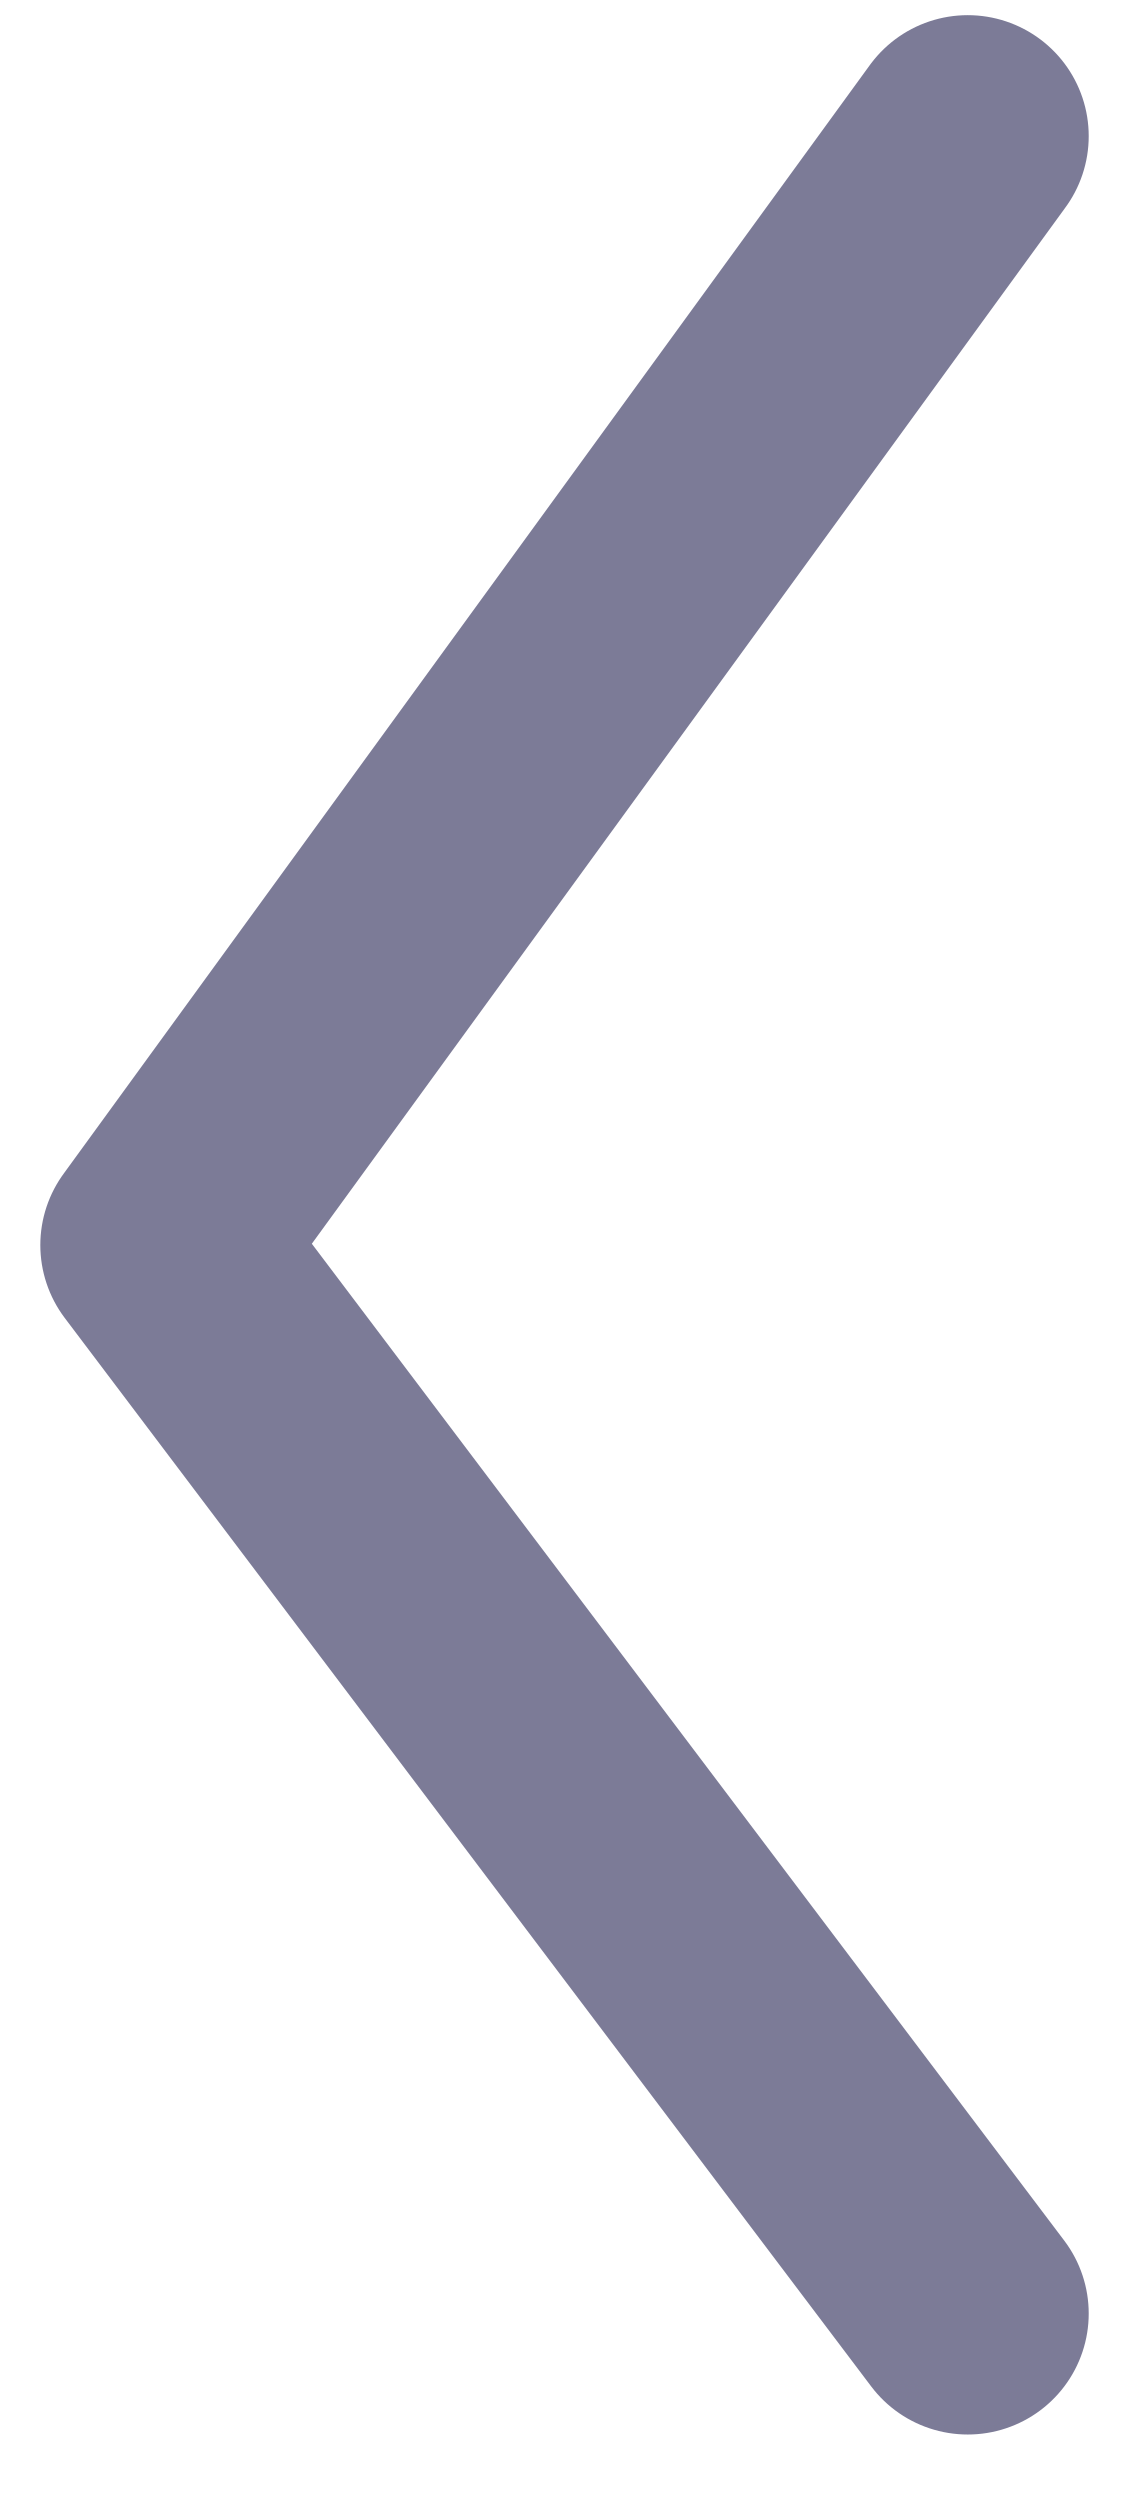
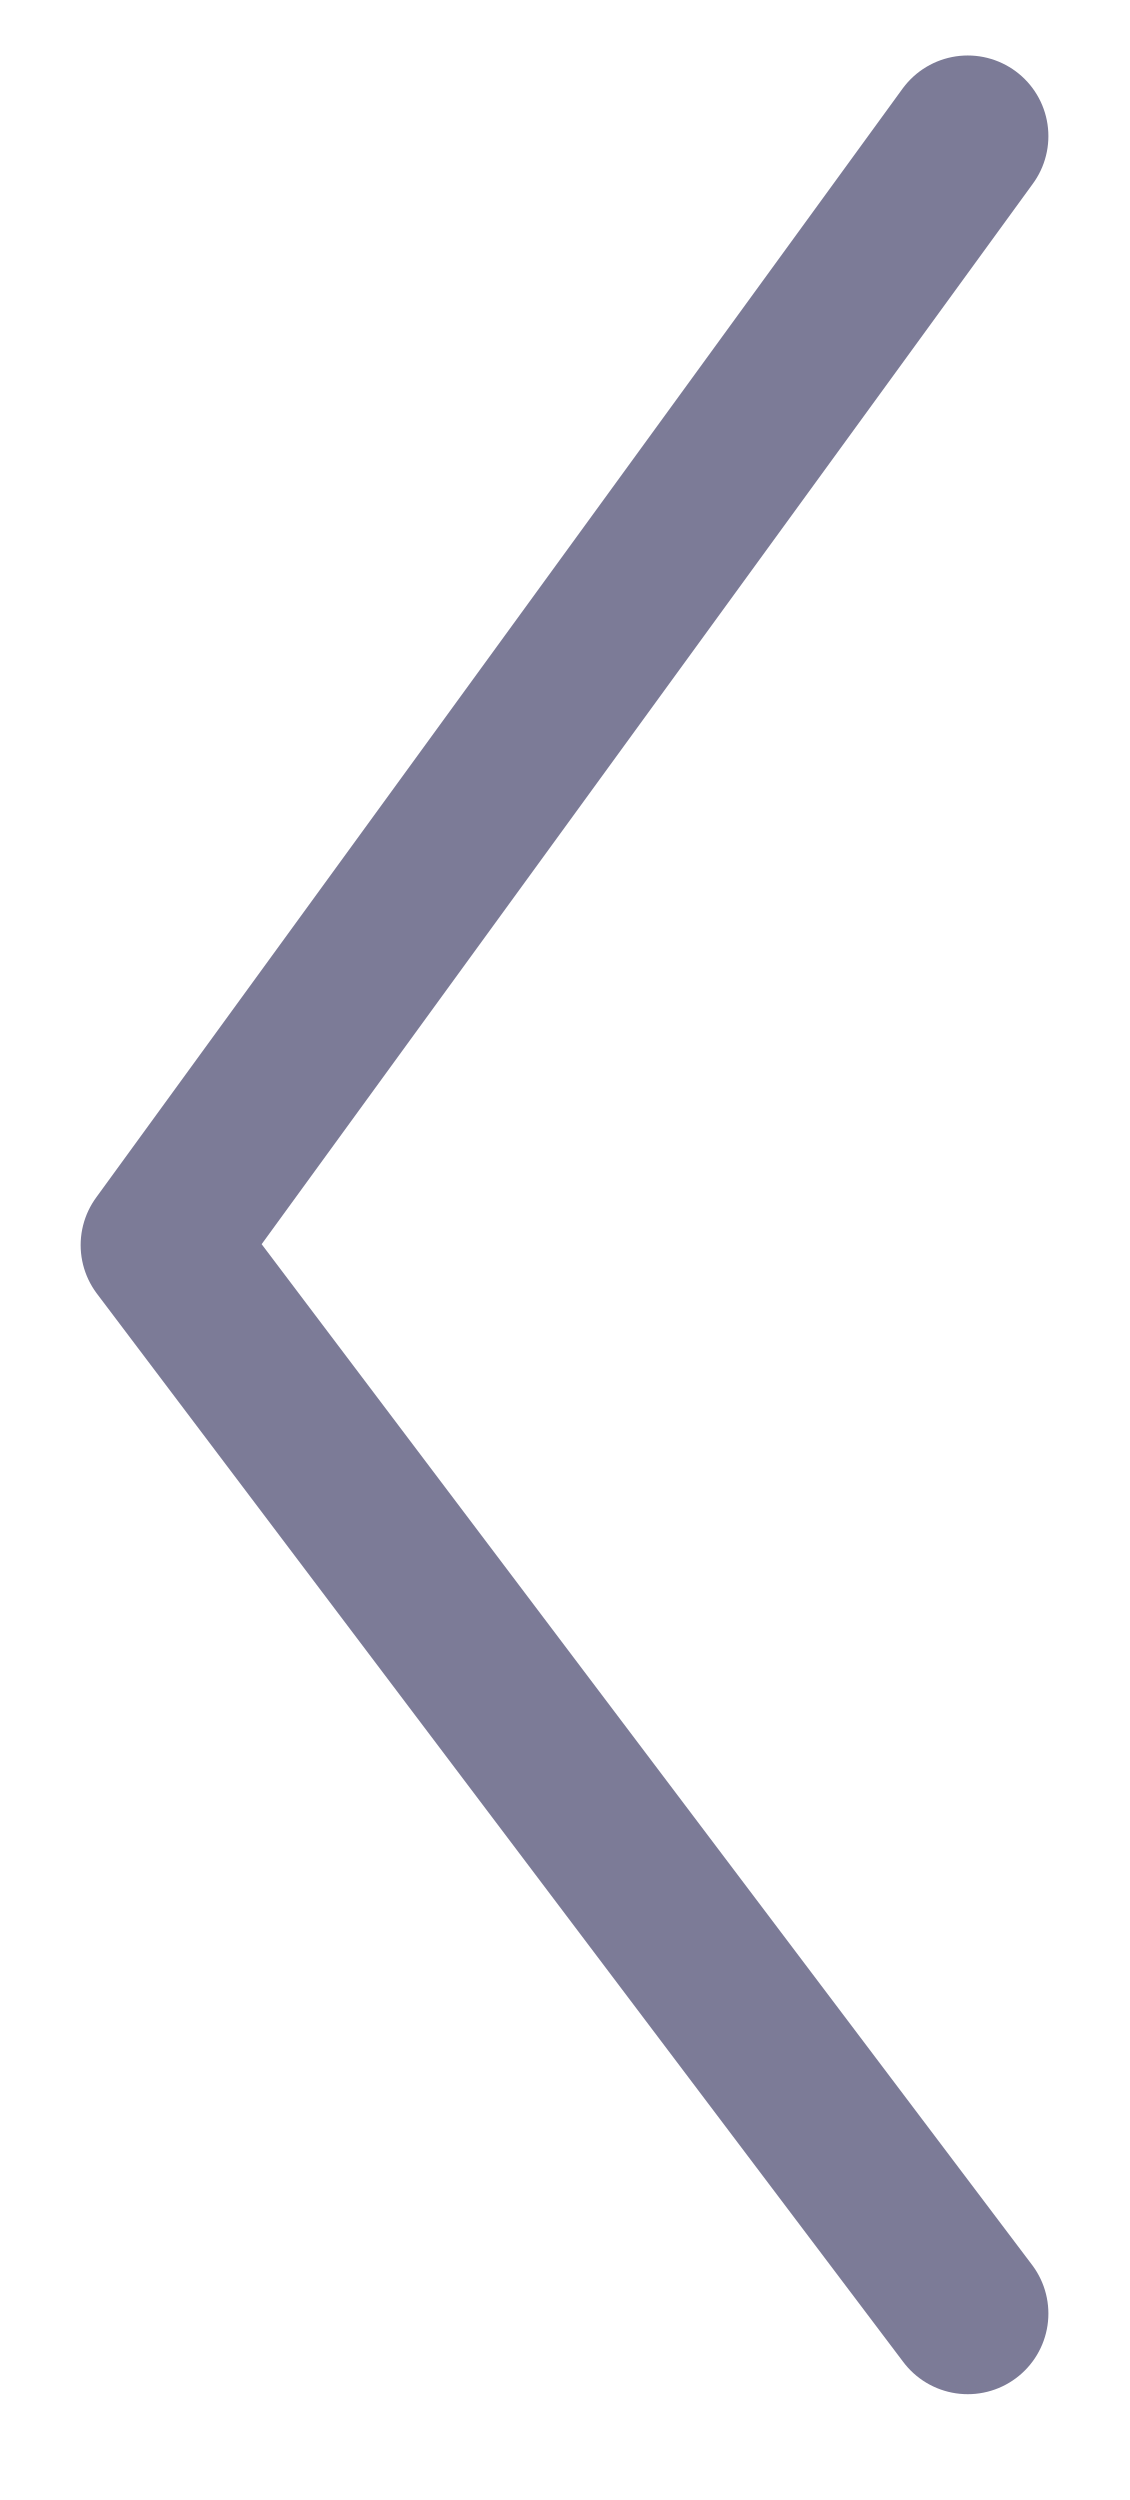
<svg xmlns="http://www.w3.org/2000/svg" width="14" height="31" viewBox="0 0 14 31" fill="none">
-   <path d="M12 1.688L2 15.439L12 28.688" stroke="#7C7B97" stroke-width="3" stroke-linecap="round" stroke-linejoin="round" />
+   <path d="M12 1.688L2 15.439L12 28.688" stroke="#7C7B97" stroke-width="2" stroke-linecap="round" stroke-linejoin="round" />
</svg>
